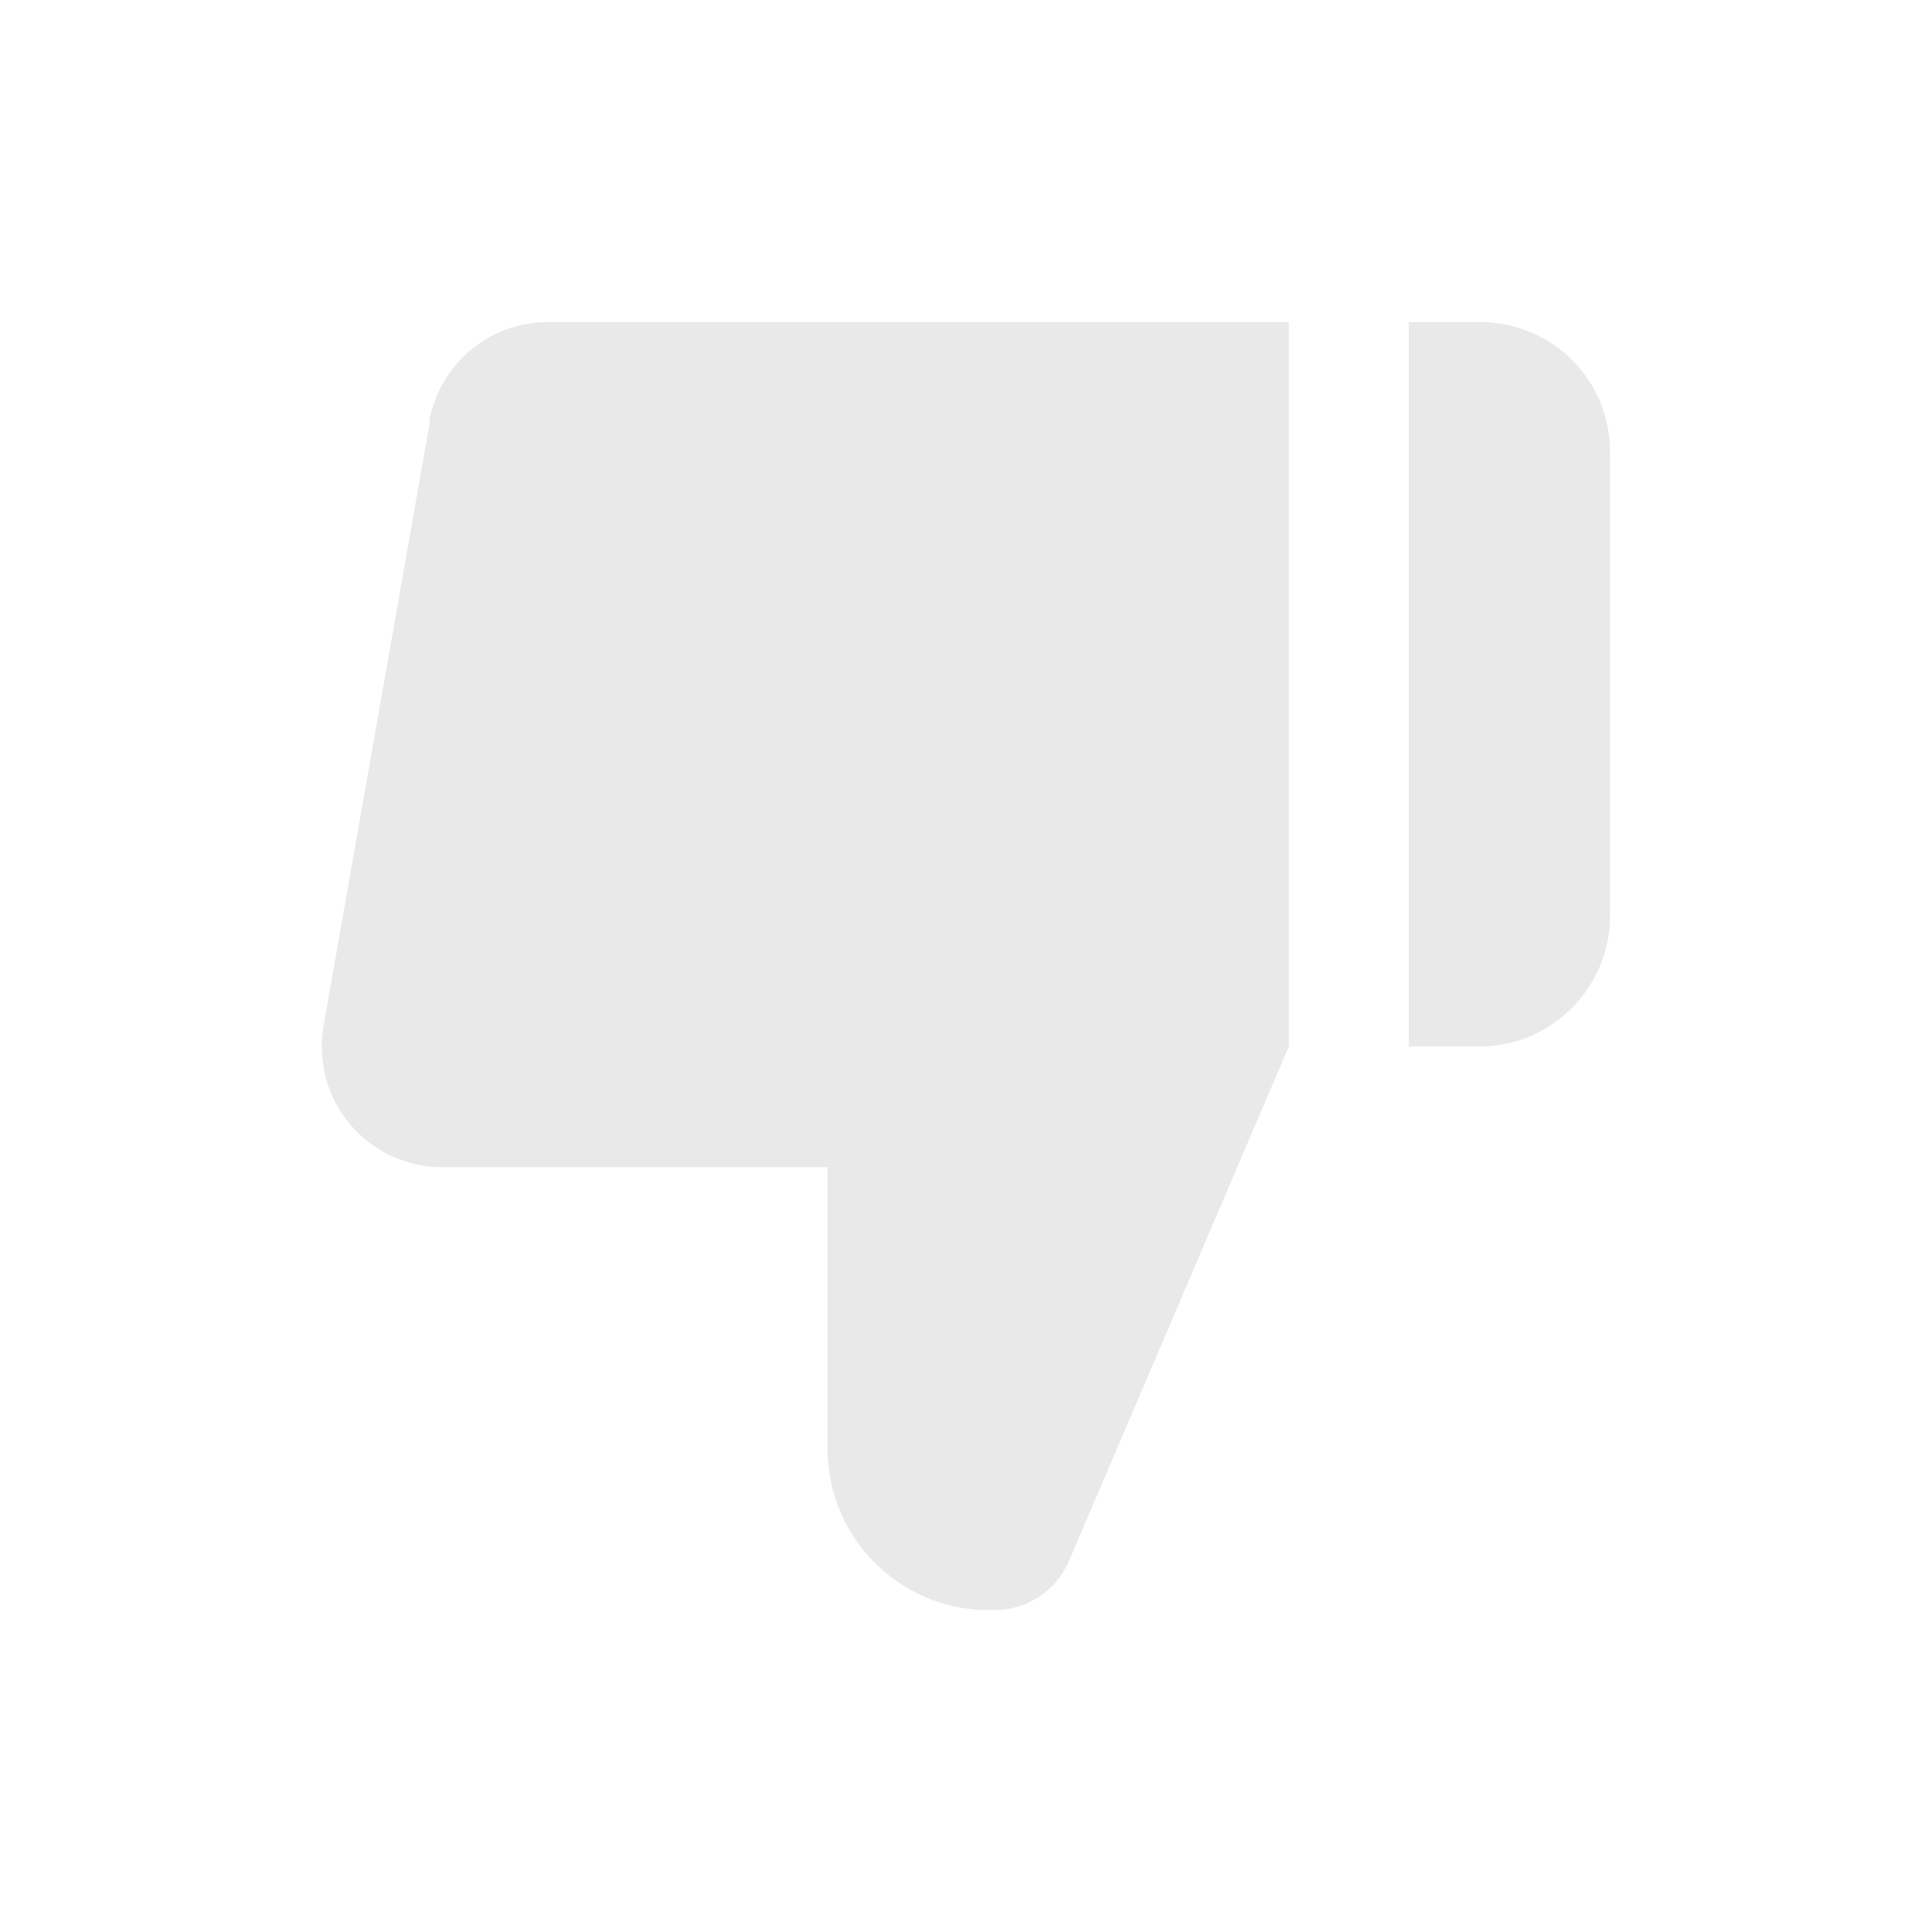
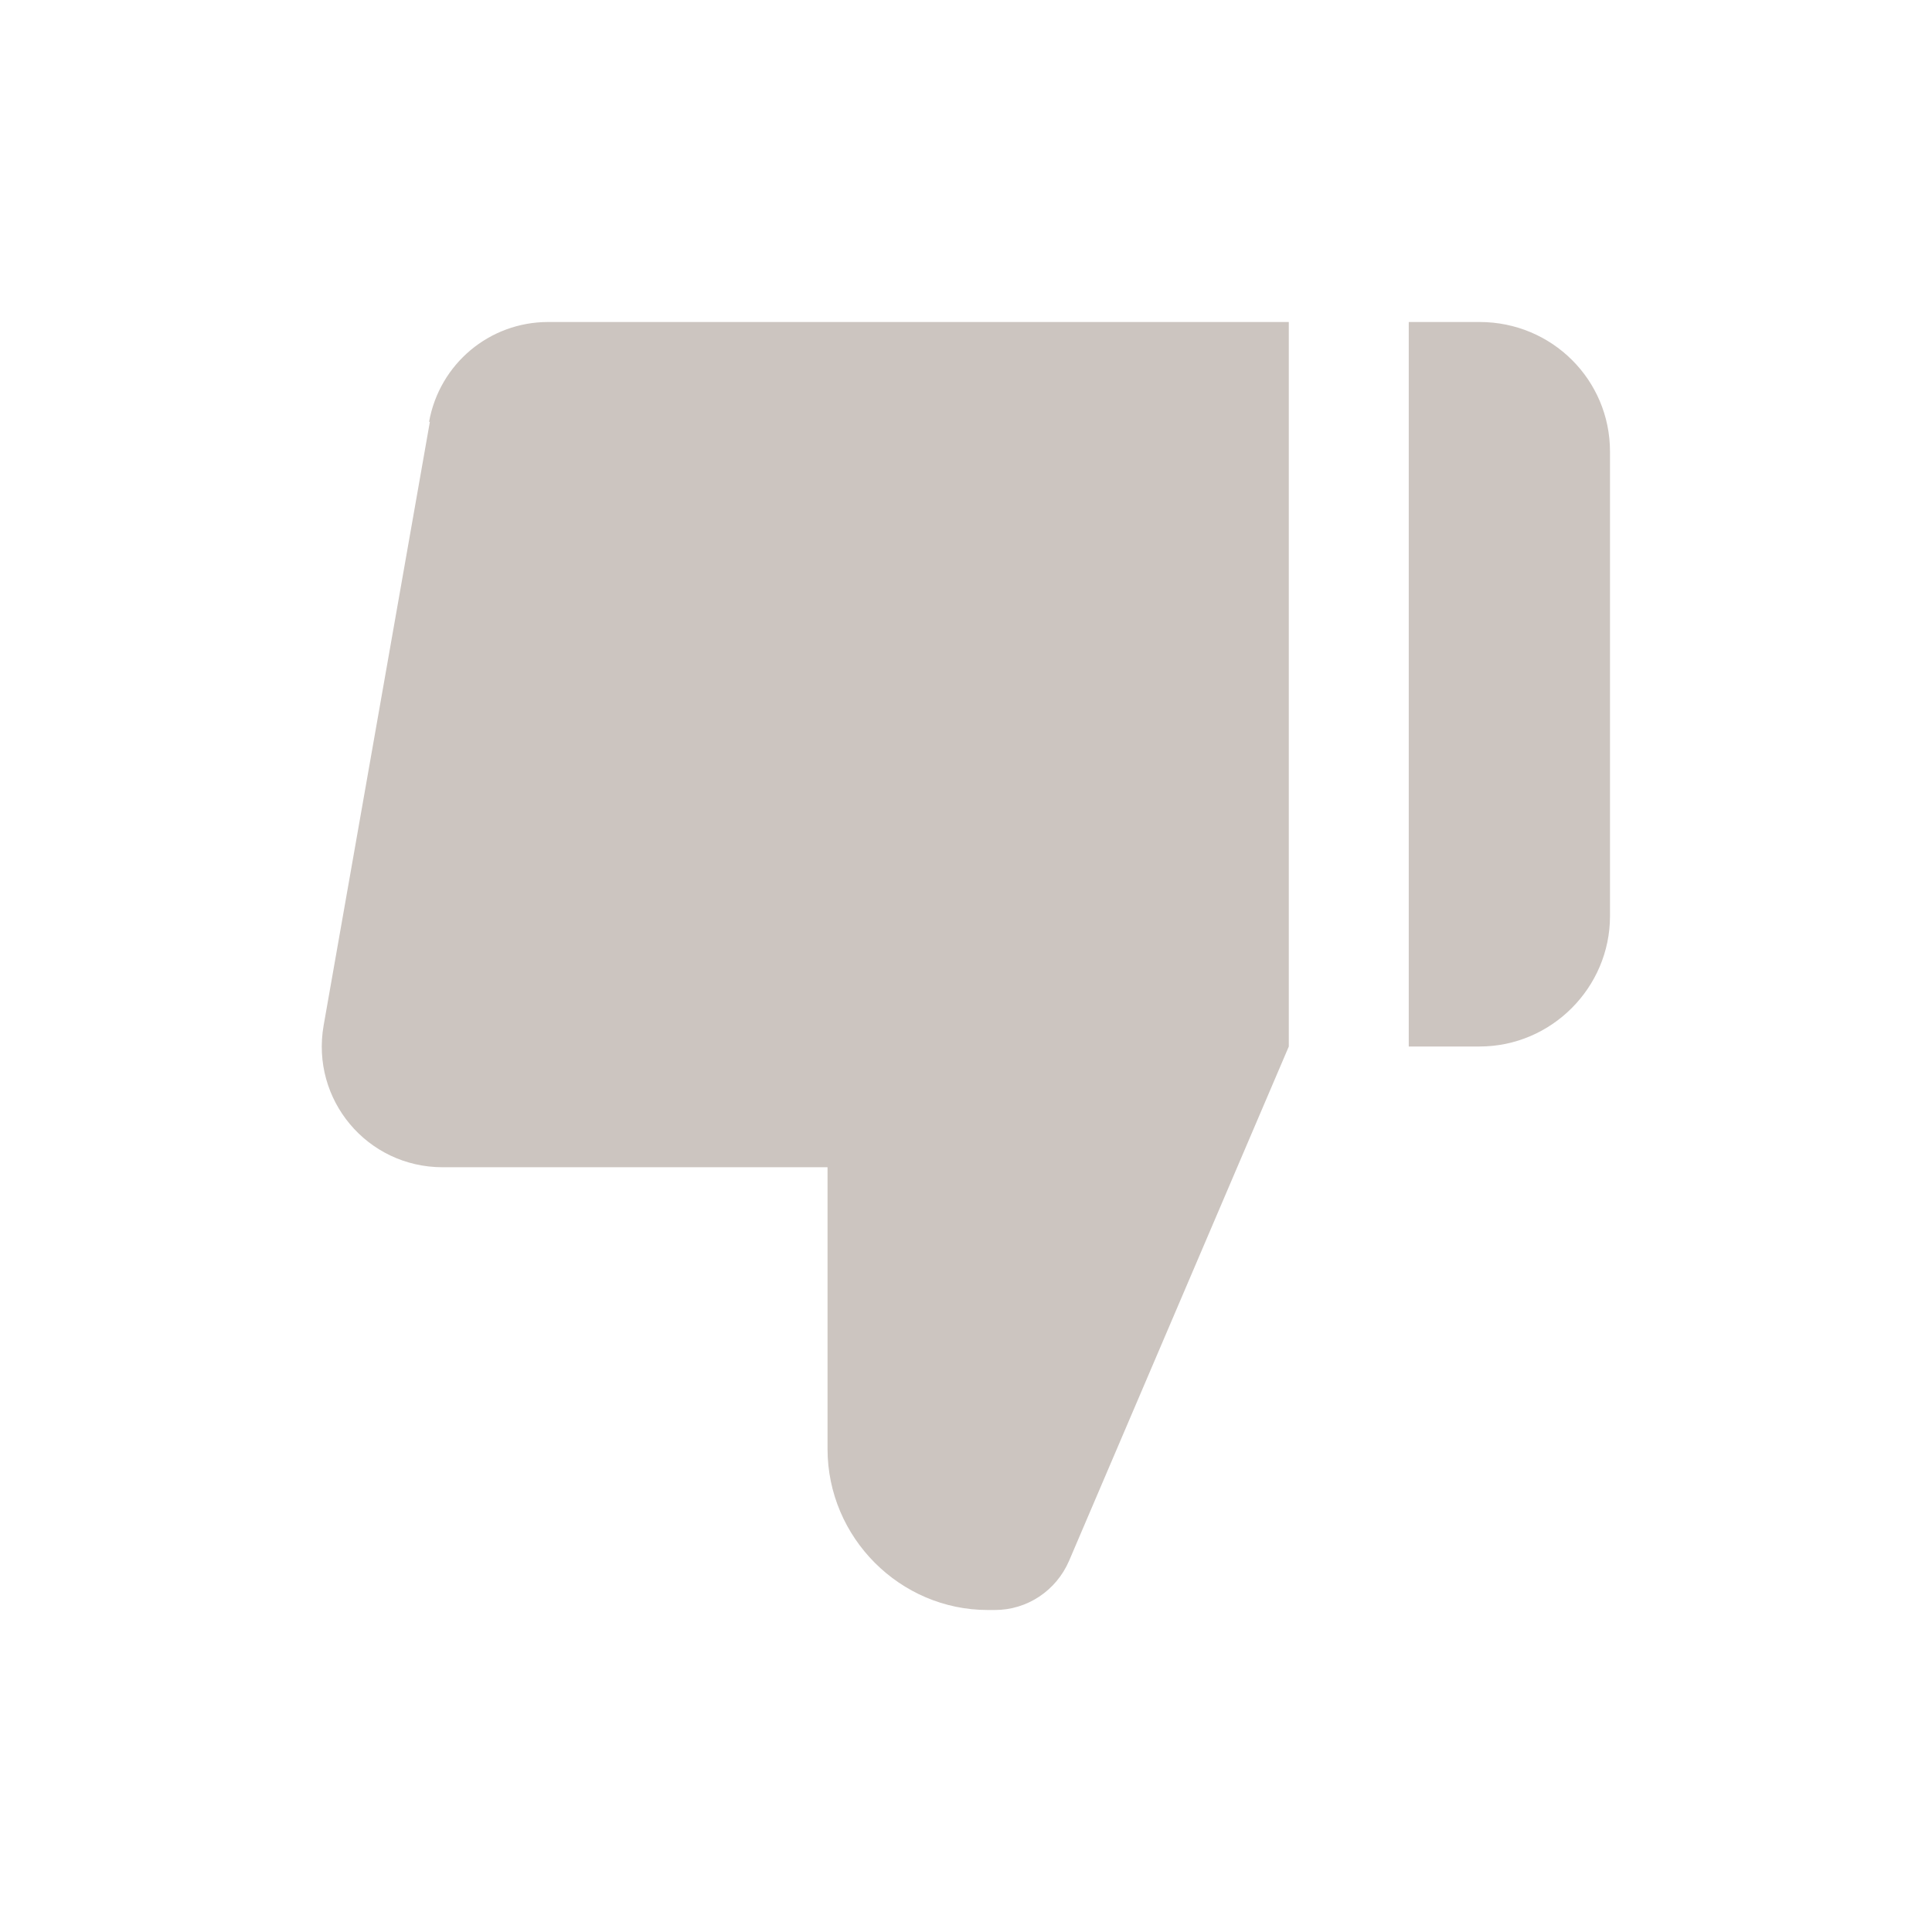
<svg xmlns="http://www.w3.org/2000/svg" width="24" height="24" viewBox="0 0 24 24" fill="none">
-   <path d="M20 5.61V11.38C20 12.27 19.27 13 18.38 13H17.5V4H18.38C19.28 4 20 4.72 20 5.61ZM5.34 5.24L4.02 12.74C3.86 13.66 4.56 14.5 5.5 14.5H10.28V18C10.28 19.1 11.18 20 12.27 20H12.36C12.76 20 13.12 19.76 13.28 19.39L16.01 13V4H6.81C6.08 4 5.46 4.52 5.33 5.24H5.34Z" fill="#E9E9E9" />
+   <path d="M20 5.61V11.38C20 12.27 19.27 13 18.38 13H17.5V4H18.38C19.28 4 20 4.72 20 5.61ZM5.34 5.24L4.02 12.74C3.86 13.66 4.56 14.5 5.5 14.5H10.28V18C10.28 19.1 11.18 20 12.27 20H12.36C12.76 20 13.12 19.76 13.28 19.39L16.01 13V4H6.81C6.08 4 5.46 4.52 5.33 5.24H5.34Z" fill="#CCC5C0" />
</svg>
